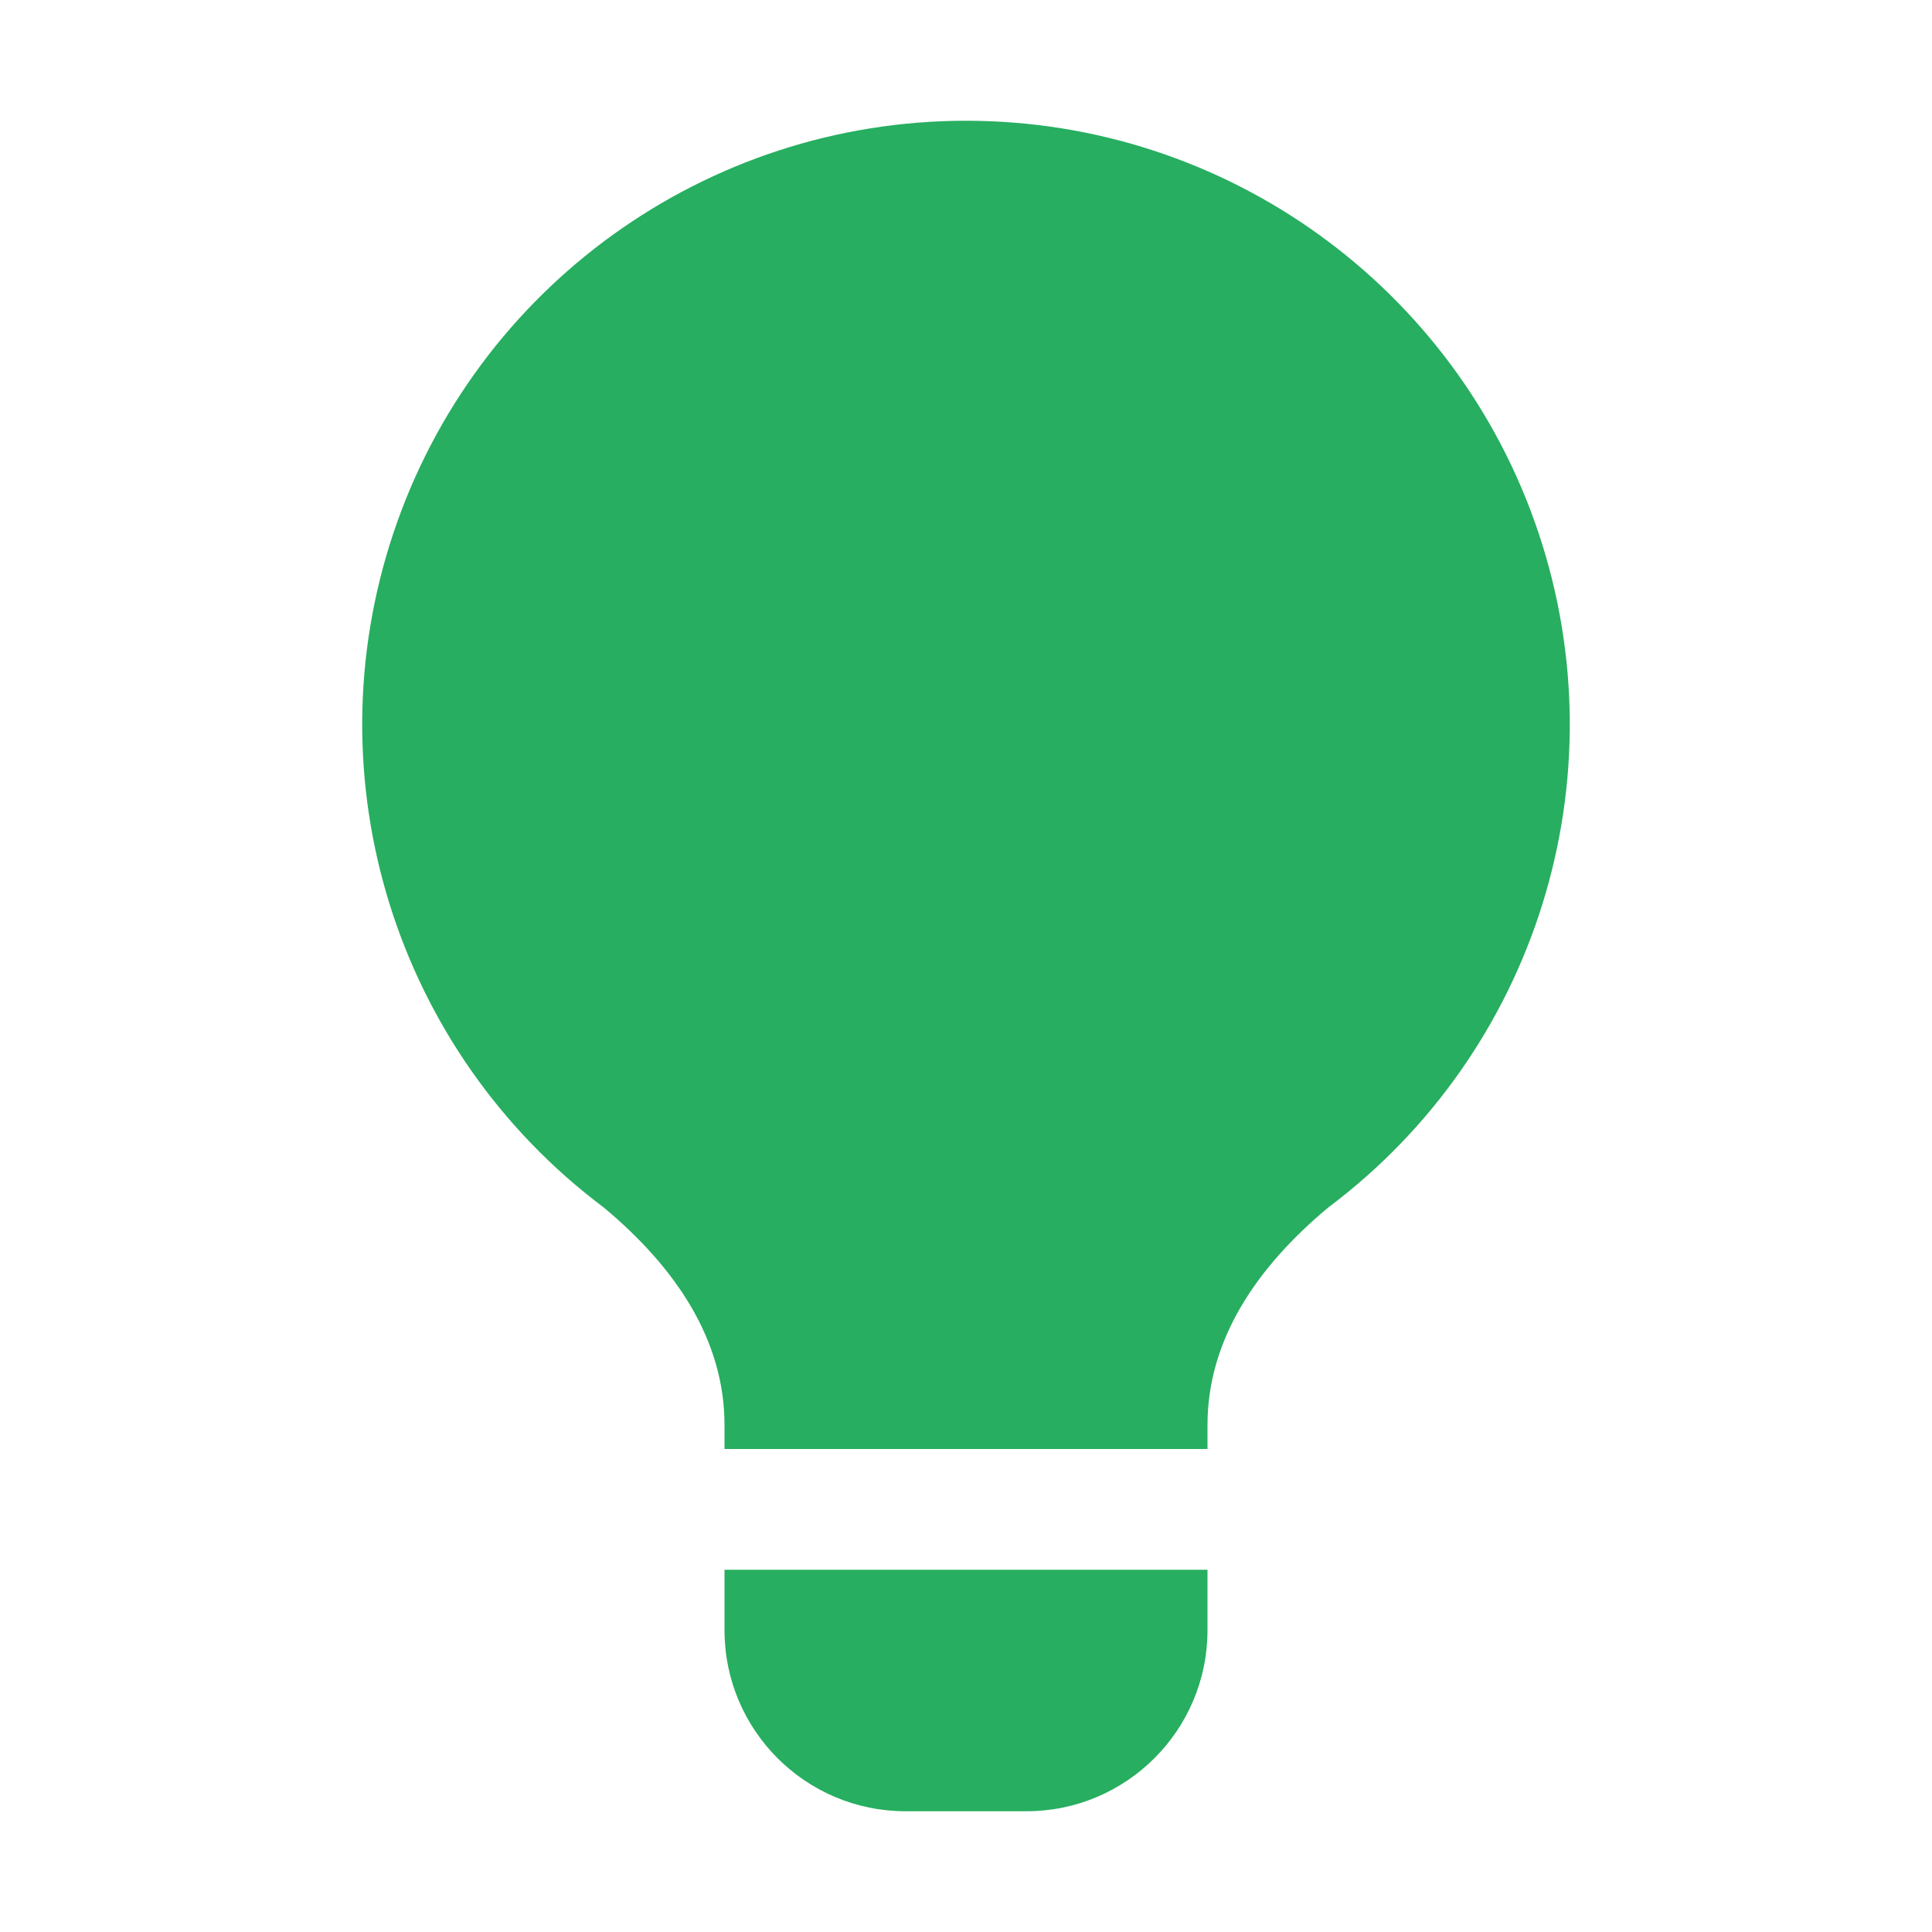
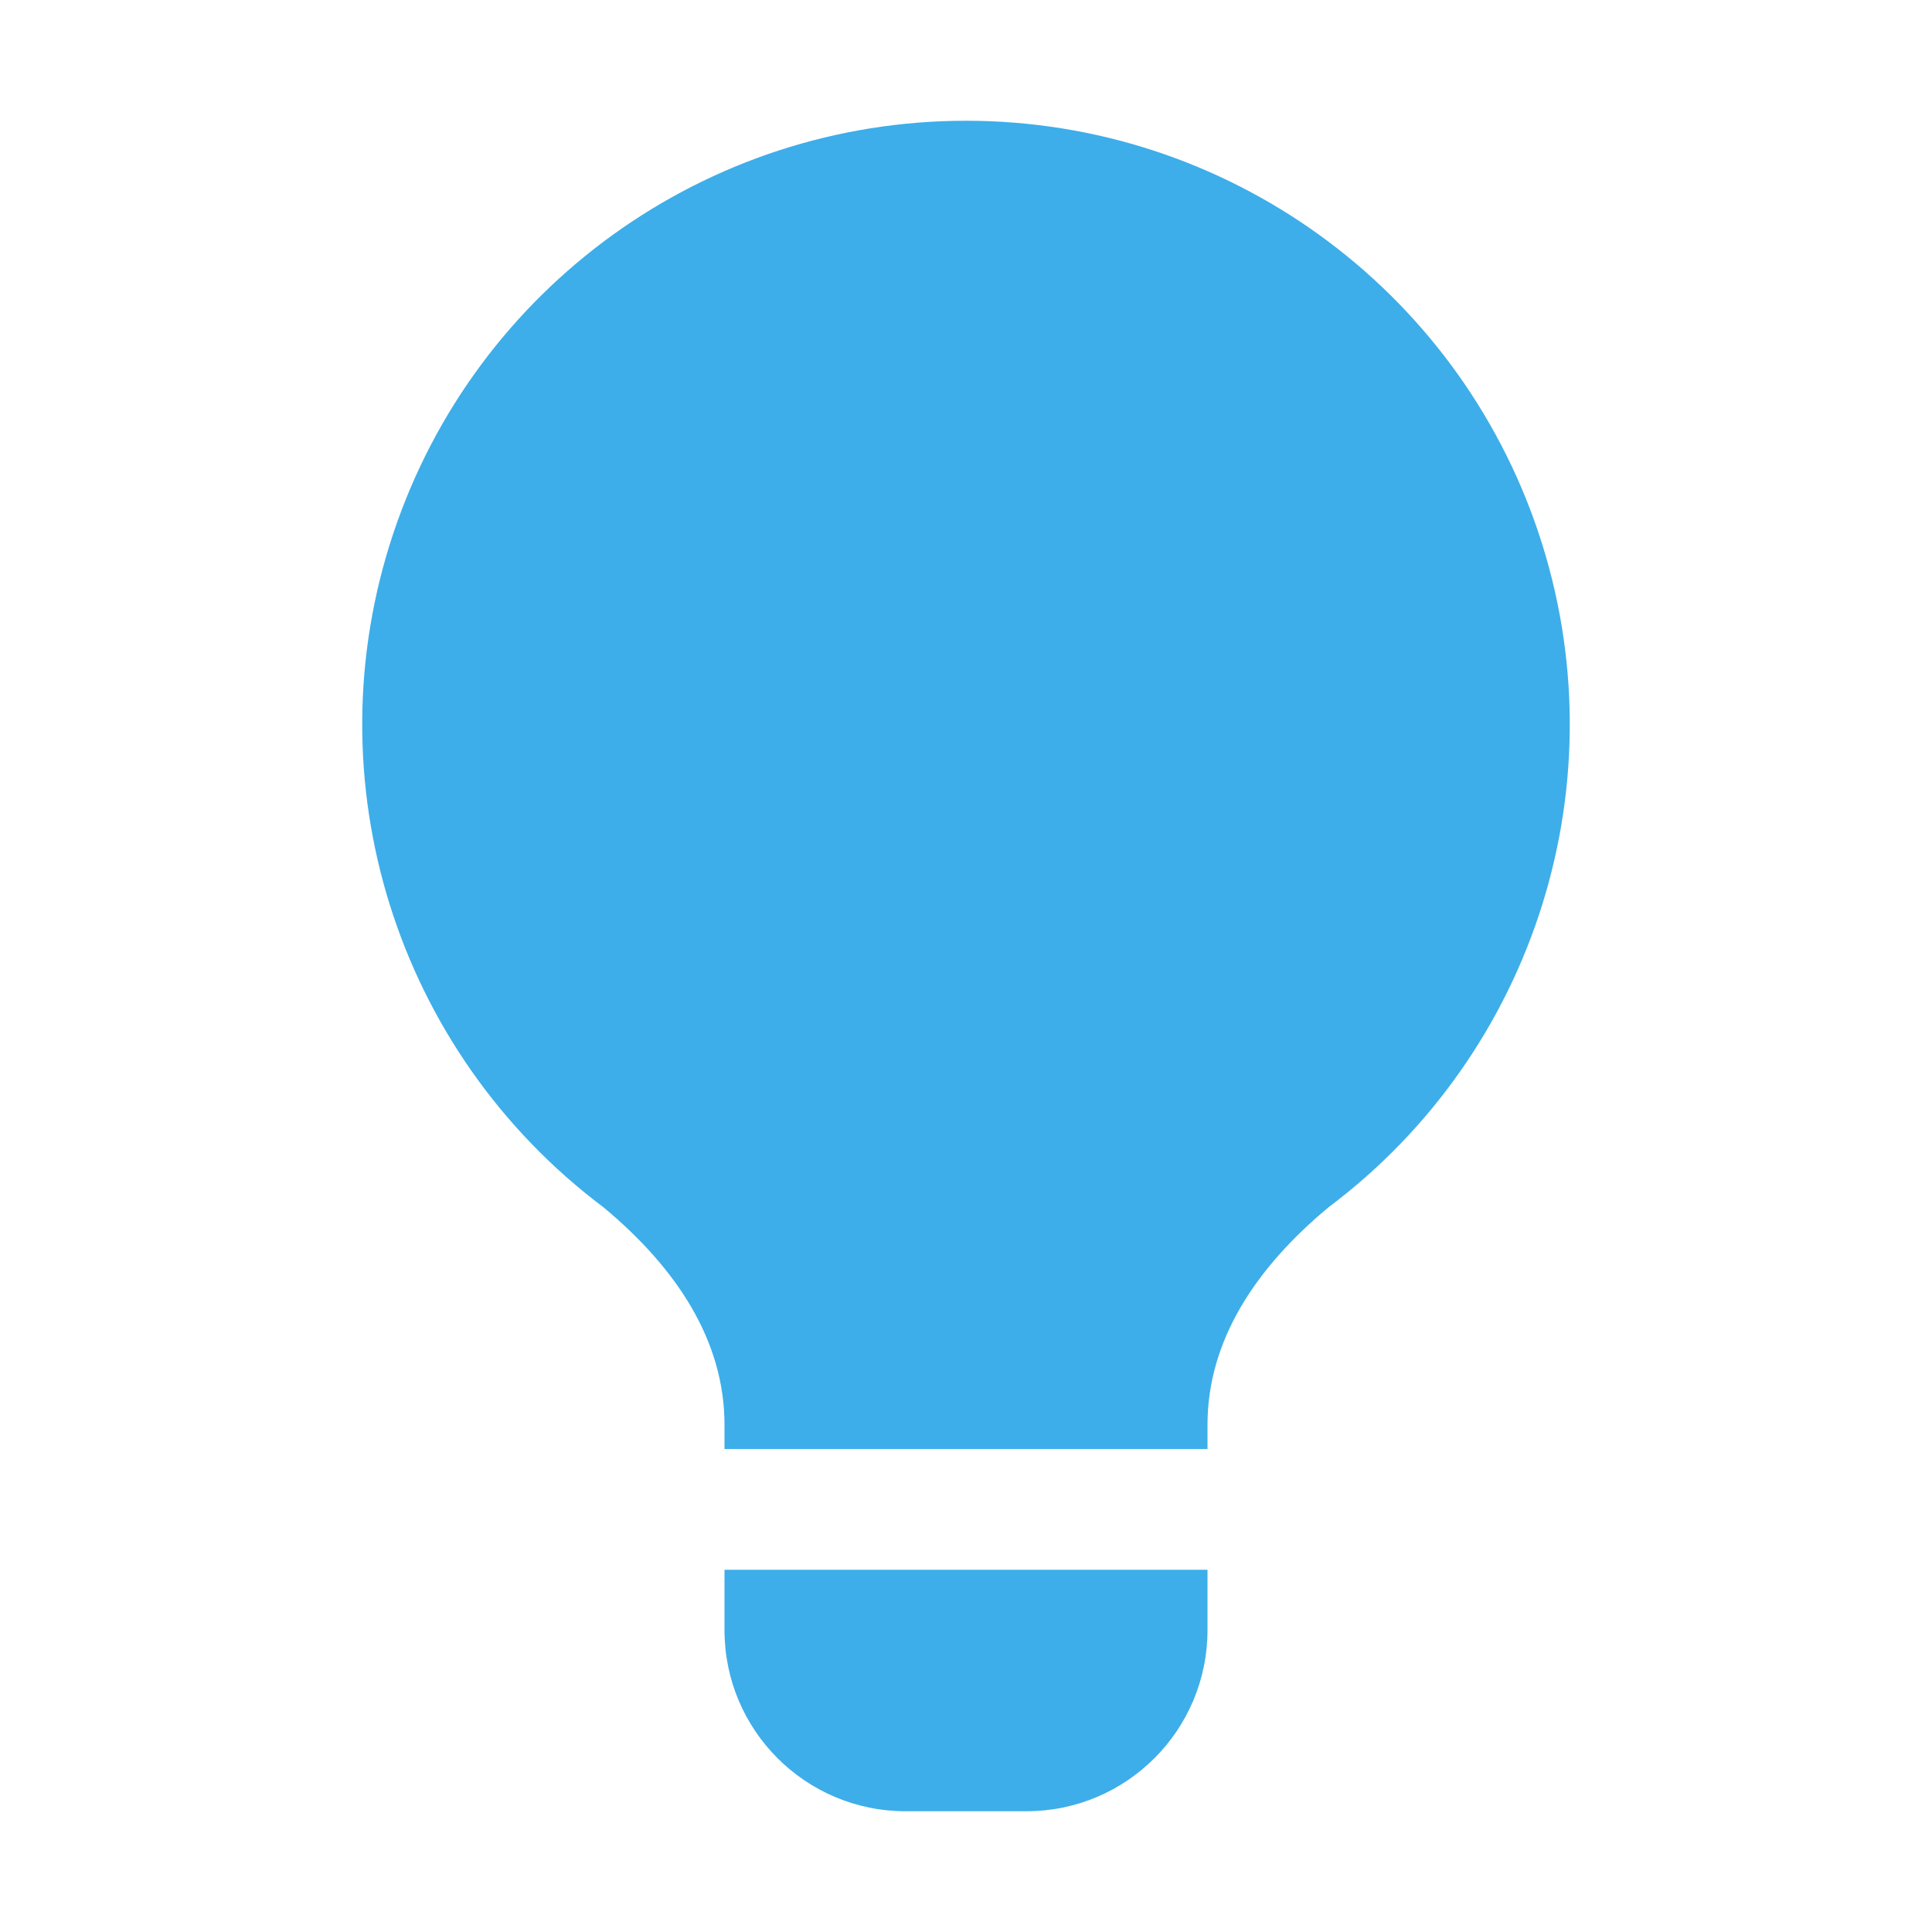
<svg xmlns="http://www.w3.org/2000/svg" width="16" height="16" viewBox="0 0 16 16">
  <defs>
-     <style type="text/css" id="current-color-scheme">.ColorScheme-PositiveText { color:#27ae60; }</style>
+     <style type="text/css" id="current-color-scheme">.ColorScheme-Highlight { color:#3daee9; }</style>
  </defs>
-   <path fill="currentColor" class="ColorScheme-PositiveText" d="M8 1a5 5 0 0 0-3 9c.6.5 1 1.1 1 1.8V12h4v-.2c0-.7.4-1.3 1-1.8A5 5 0 0 0 8 1zM6 13v.5A1.5 1.5 0 0 0 7.5 15h1a1.5 1.5 0 0 0 1.5-1.5V13z" />
+   <path fill="currentColor" class="ColorScheme-Highlight" d="M8 1a5 5 0 0 0-3 9c.6.5 1 1.1 1 1.8V12h4v-.2c0-.7.4-1.3 1-1.8A5 5 0 0 0 8 1zM6 13v.5A1.5 1.5 0 0 0 7.5 15h1a1.5 1.5 0 0 0 1.5-1.5V13z" />
</svg>
